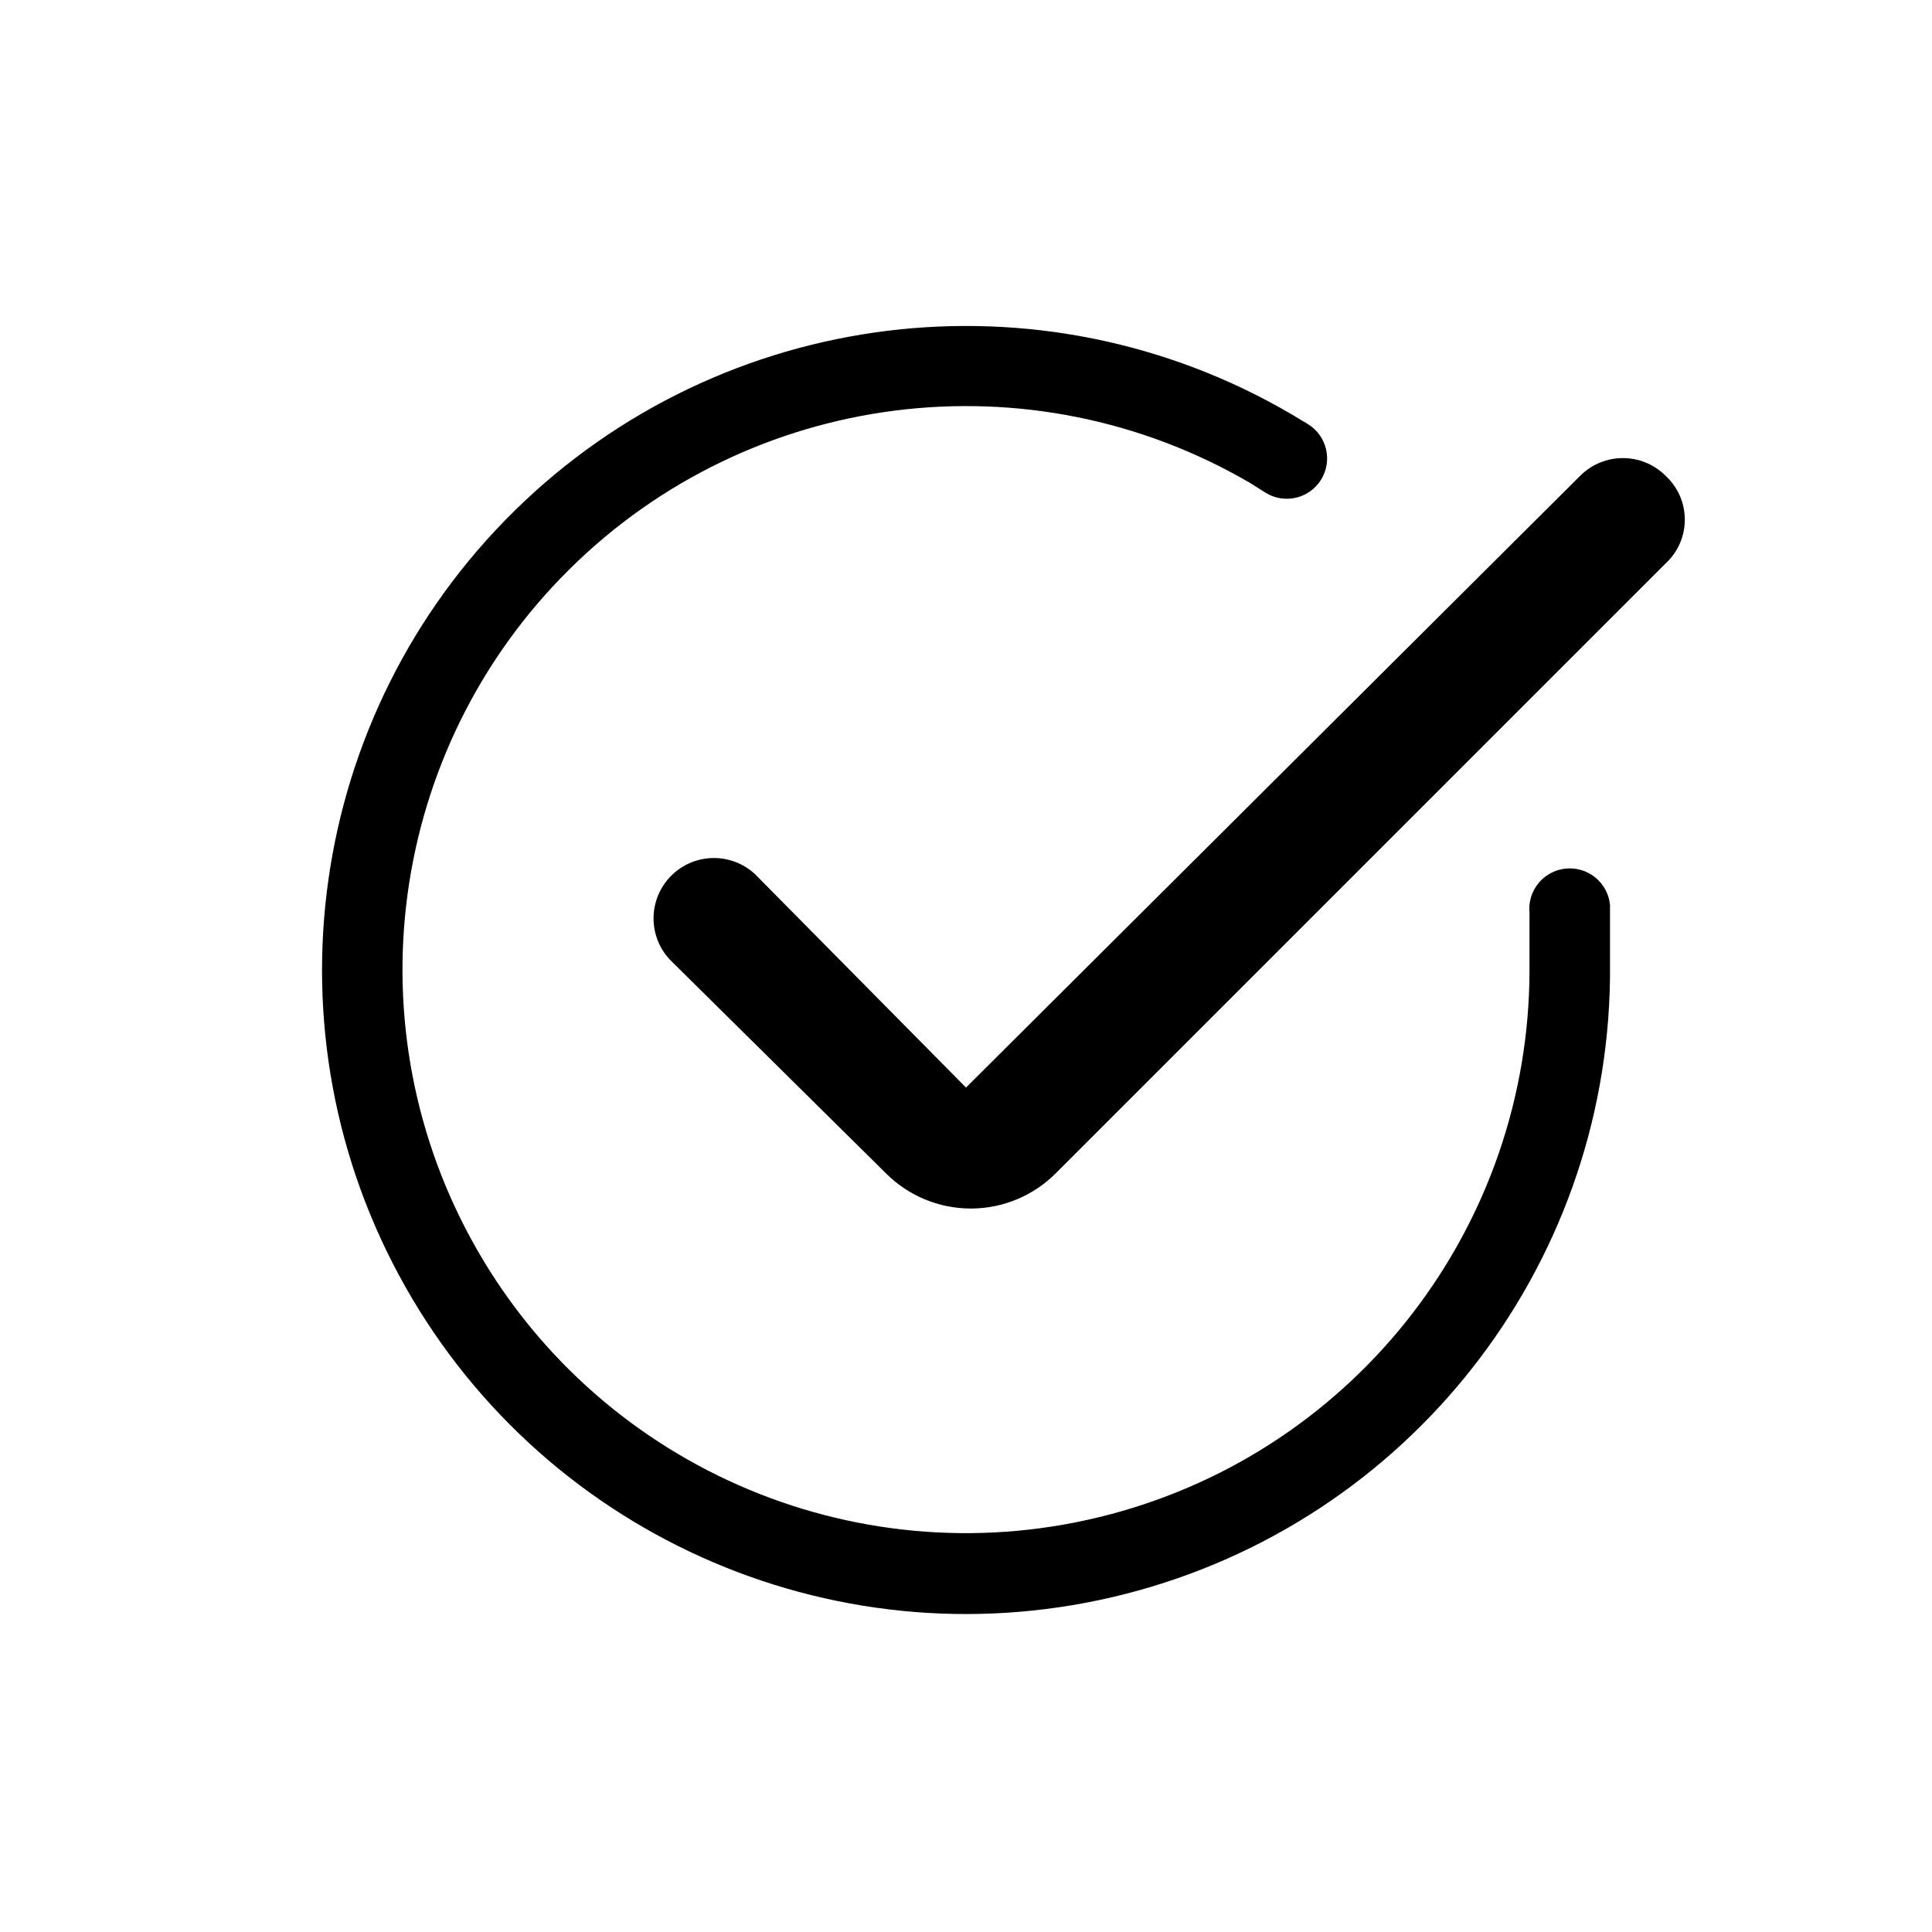
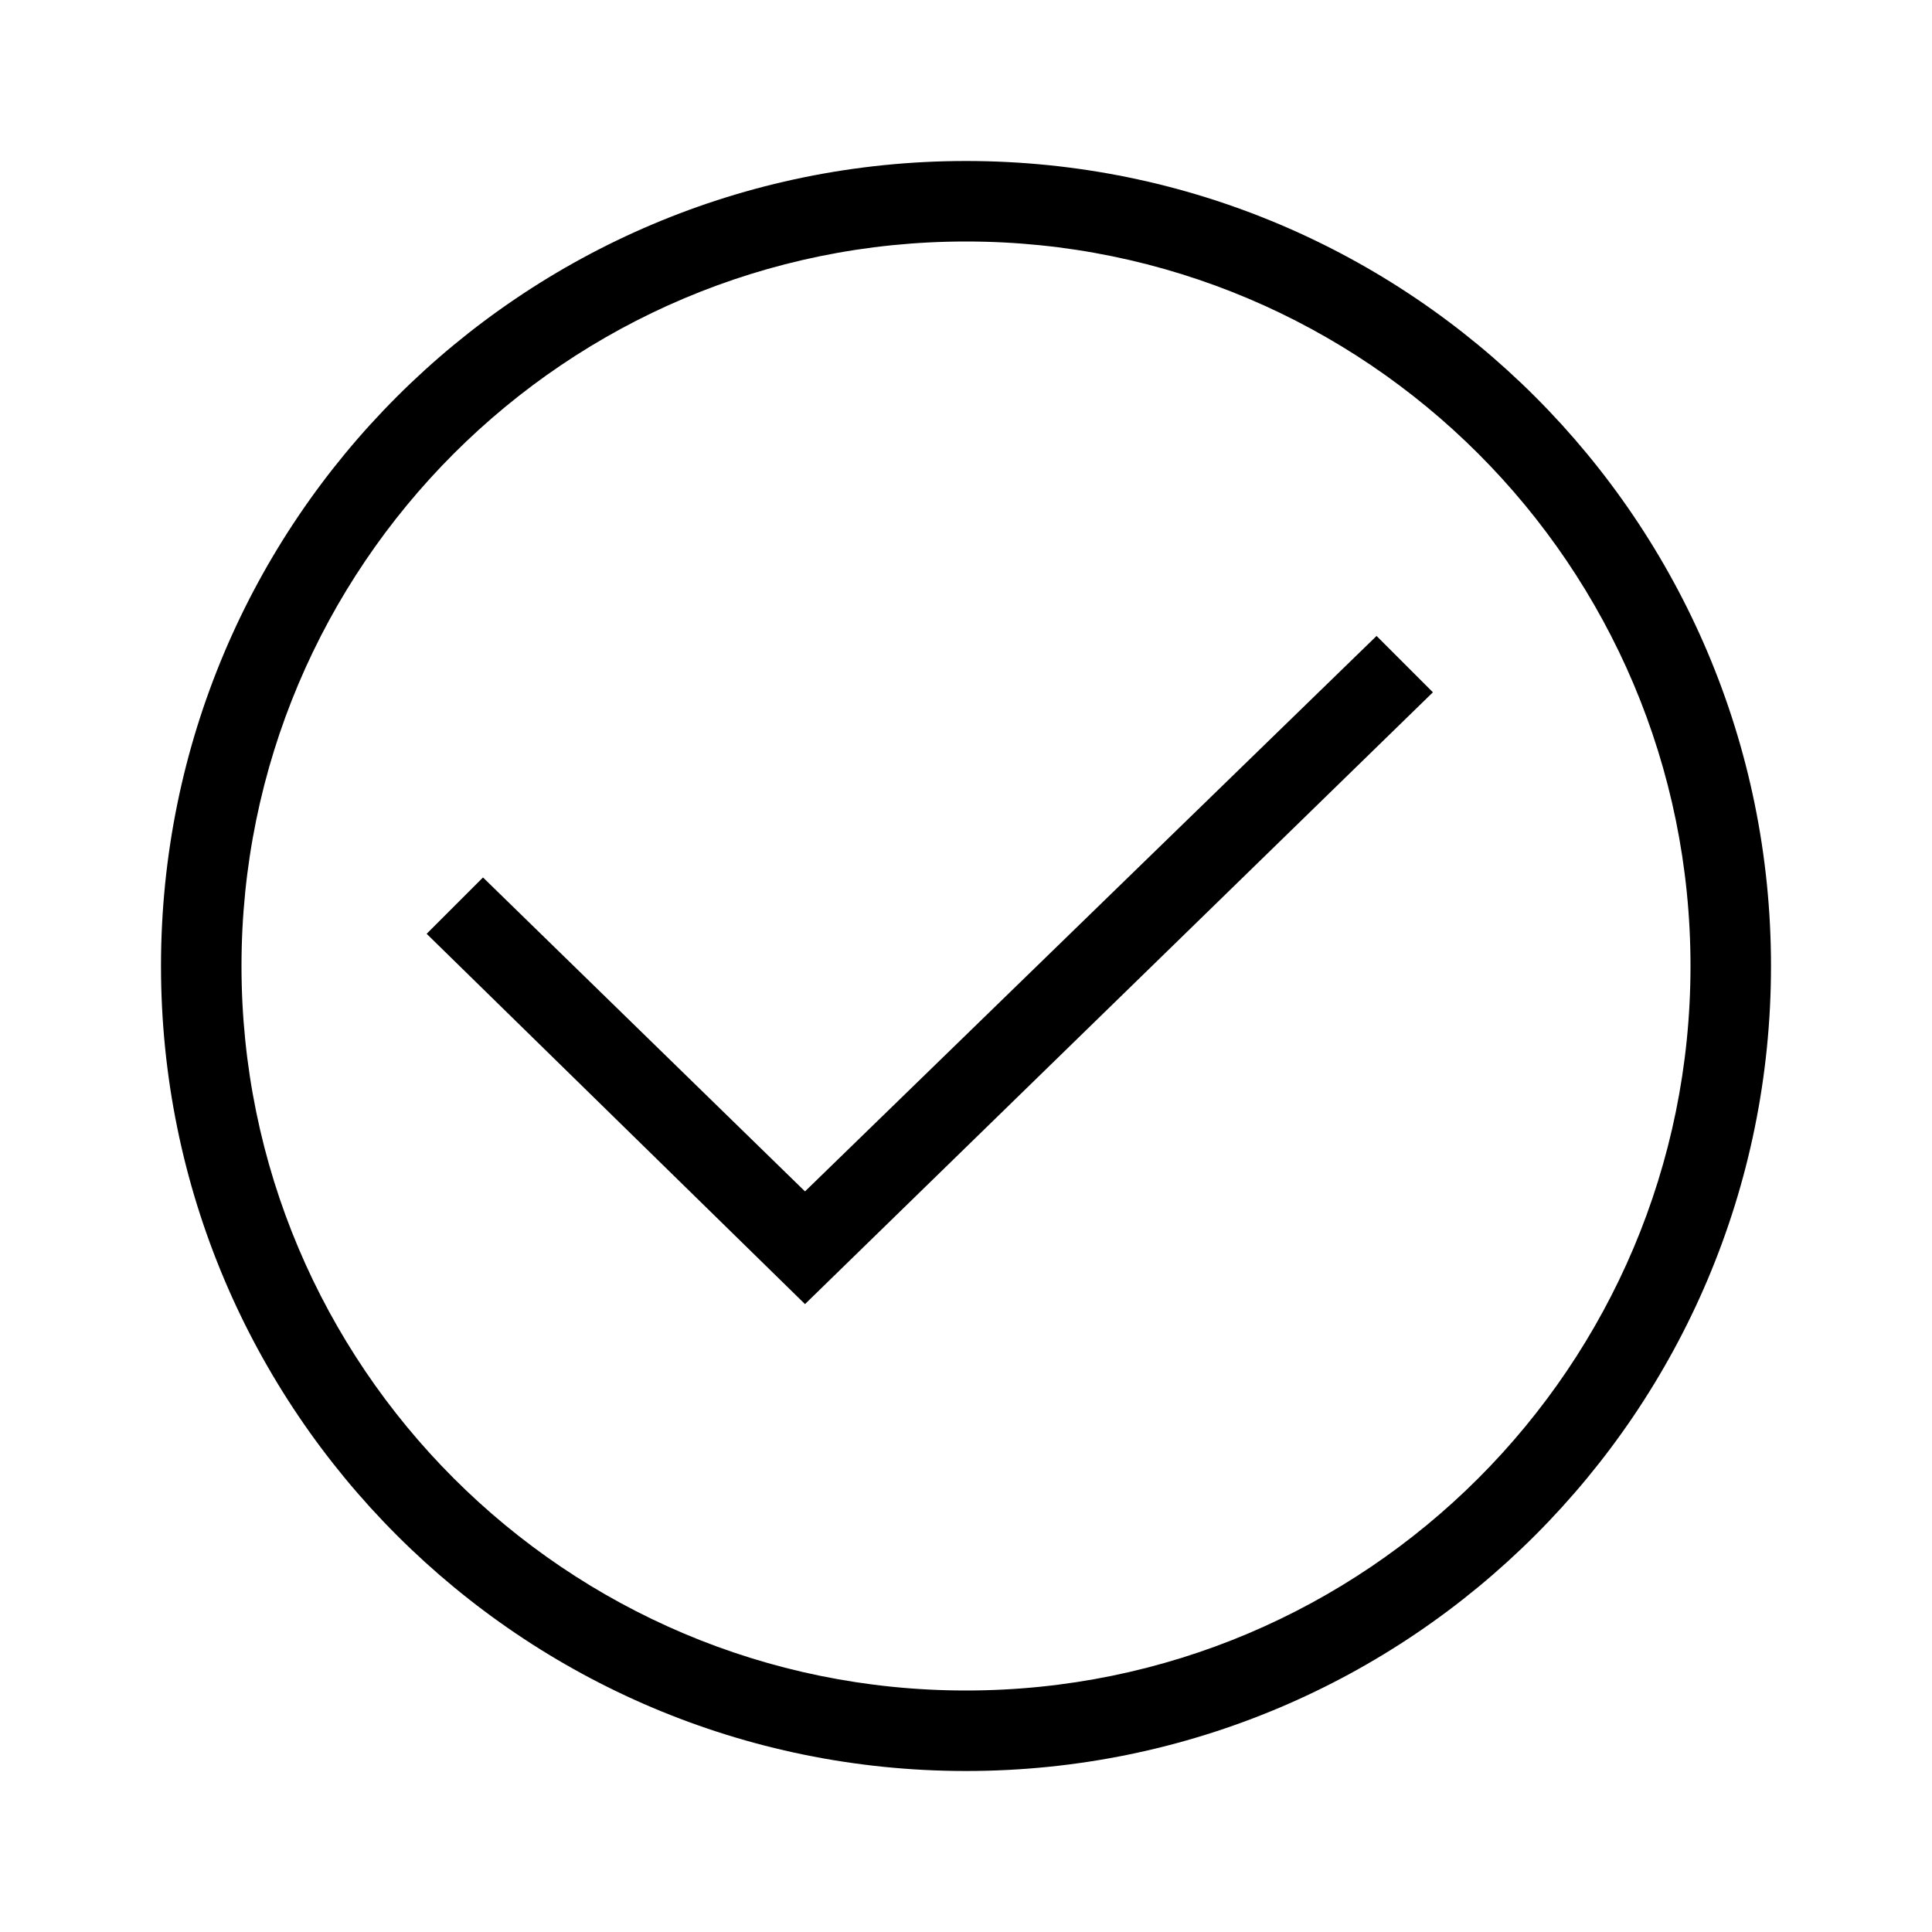
- <svg xmlns="http://www.w3.org/2000/svg" viewBox="0 0 24 24">
+ <svg xmlns="http://www.w3.org/2000/svg" width="24" height="24" viewBox="0 0 24 24">
  <g>
-     <path d="M20,12.05q0-.41,0-.81h0a.5.5,0,1,0-1,.1h0c0,.23,0,.47,0,.71A7,7,0,1,1,15.53,6h0l.19.12a.5.5,0,1,0,.53-.85l-.2-.12h0a8,8,0,1,0,3.95,7Z" />
+     <path d="M17.1,7.9l.7.7L10,16.2,5.3,11.6l.7-.7,4,3.9ZM22,12A10,10,0,1,1,12,2,10,10,0,0,1,22,12Zm-1,0a9,9,0,1,0-9,9A9,9,0,0,0,21,12Z" />
  </g>
  <g>
-     <path d="M20.69,5.91a.75.75,0,0,0-1.06,0L12,13.51,9.38,10.86a.75.75,0,0,0-1.06,1.06L11,14.57a1.49,1.49,0,0,0,2.12,0L20.69,7A.74.74,0,0,0,20.69,5.91Z" />
+     <rect width="24" height="24" fill="none" />
  </g>
</svg>
